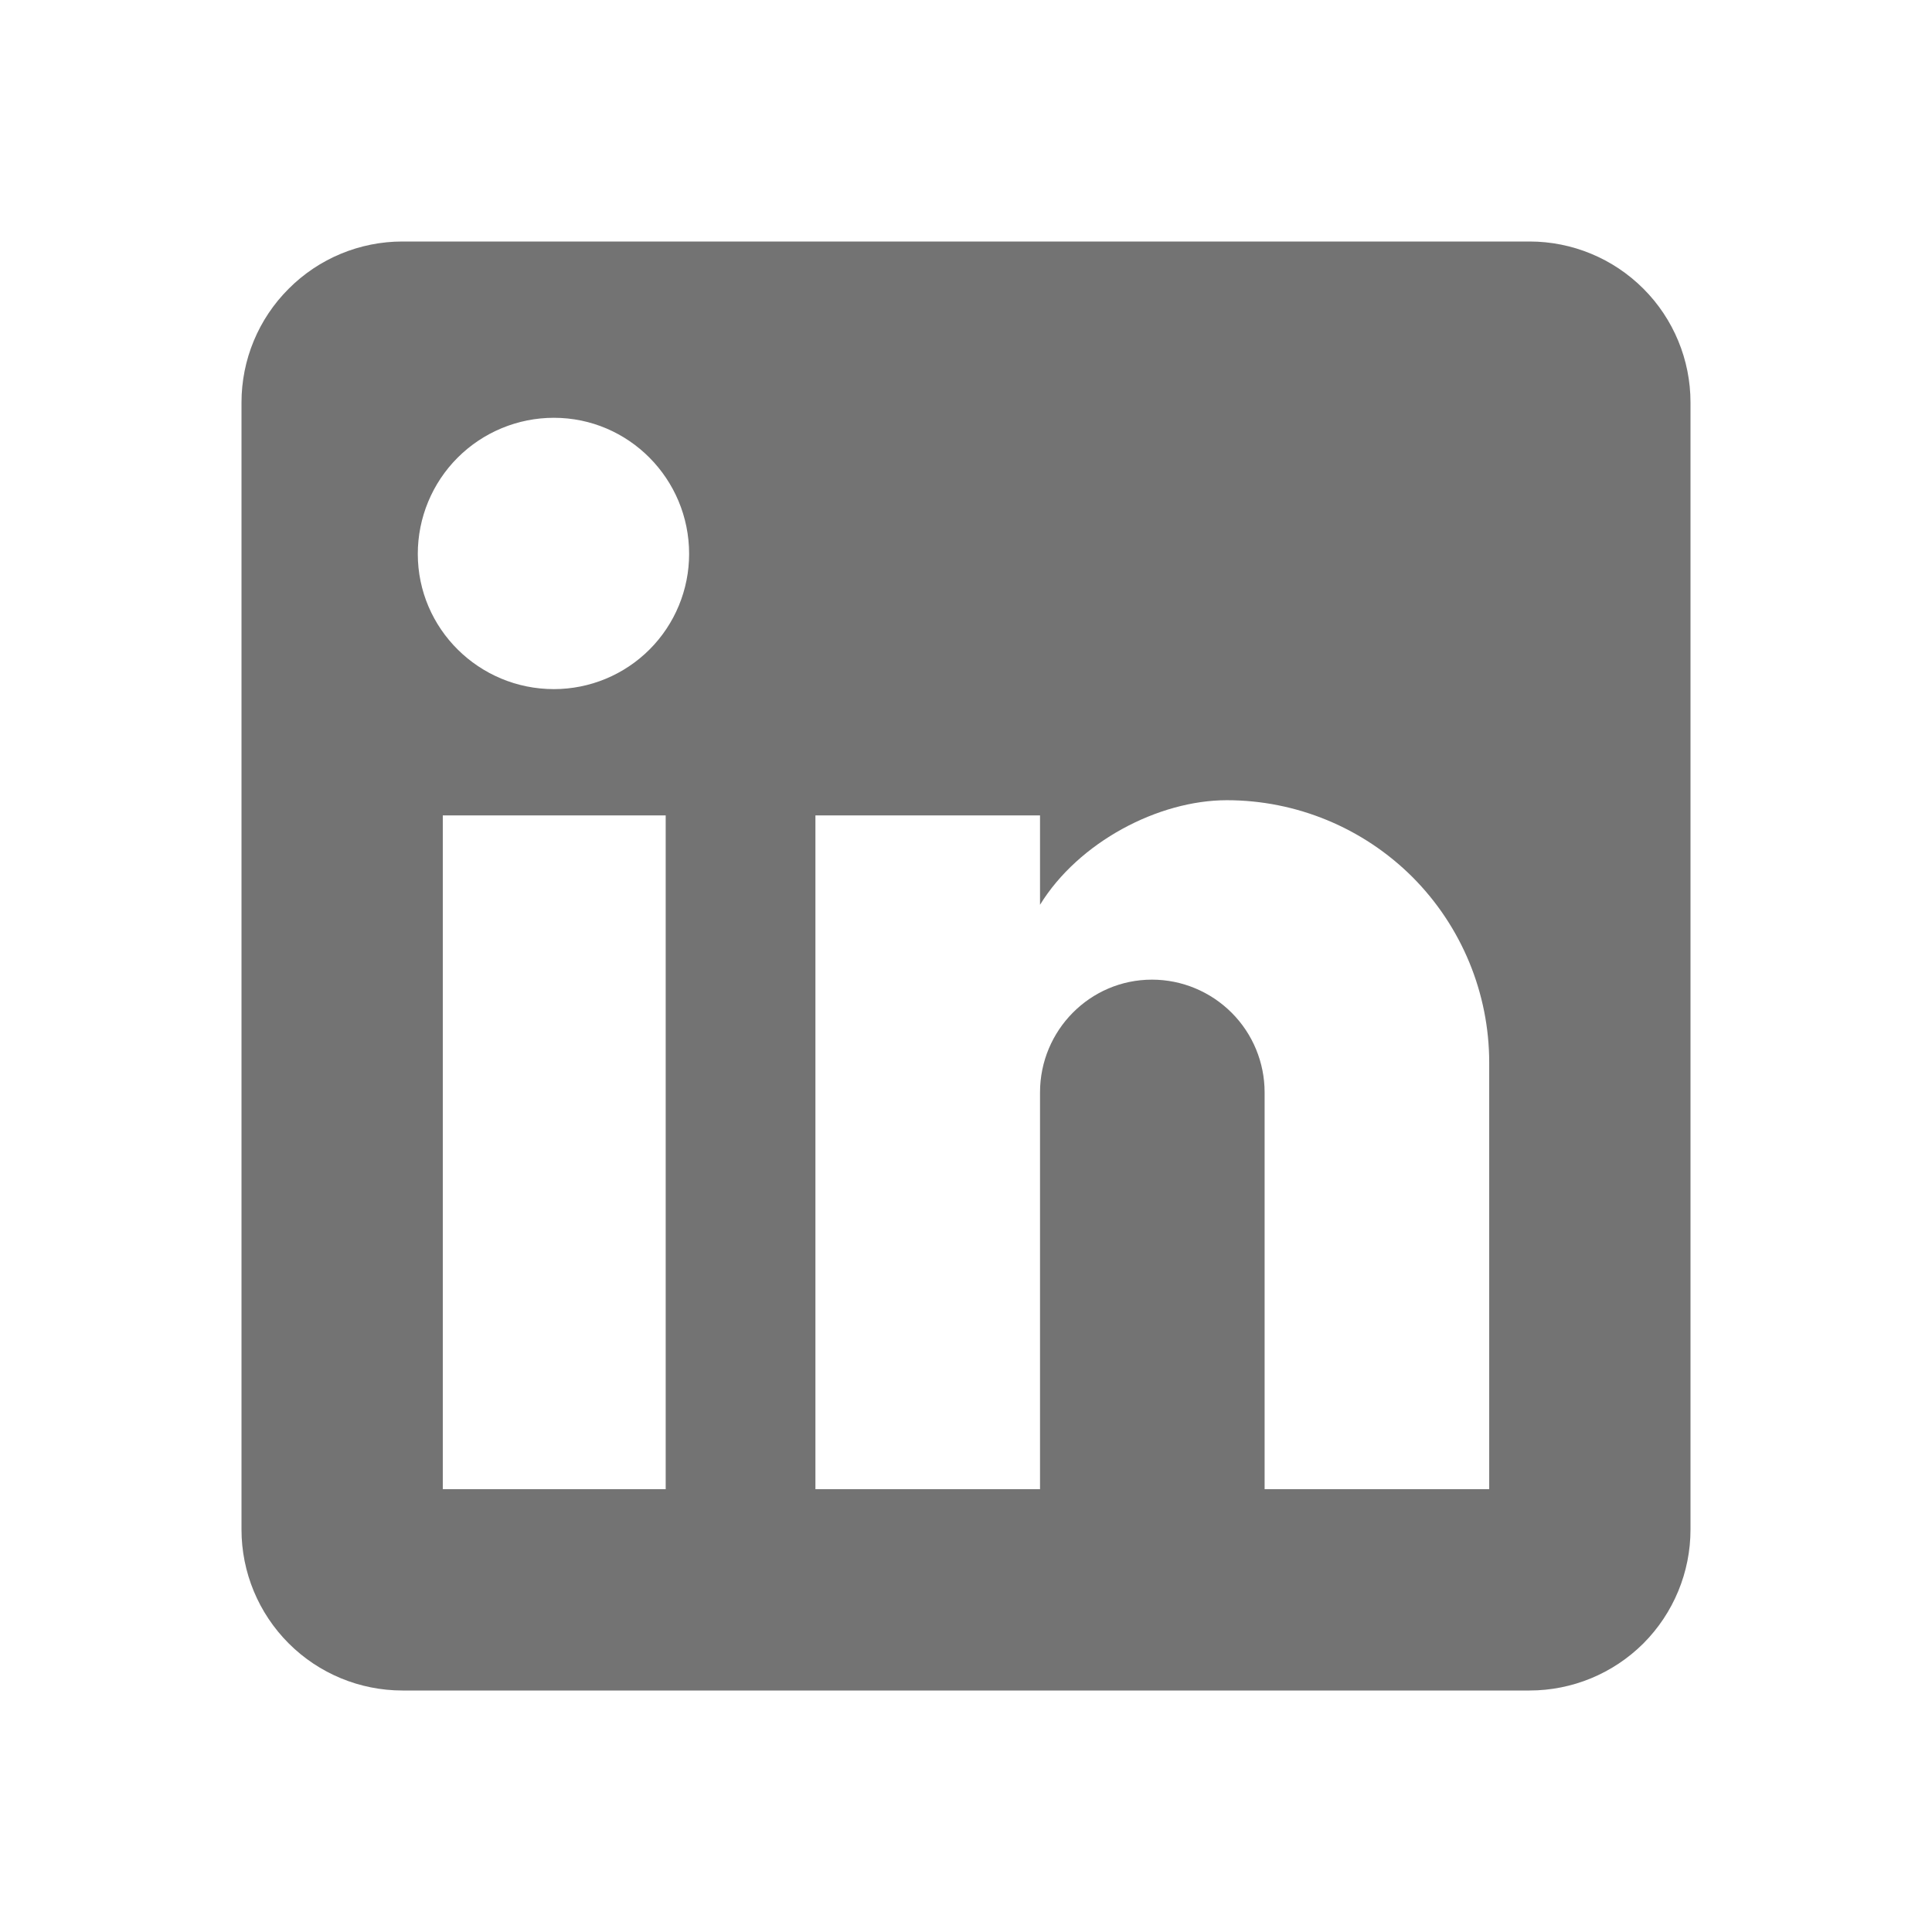
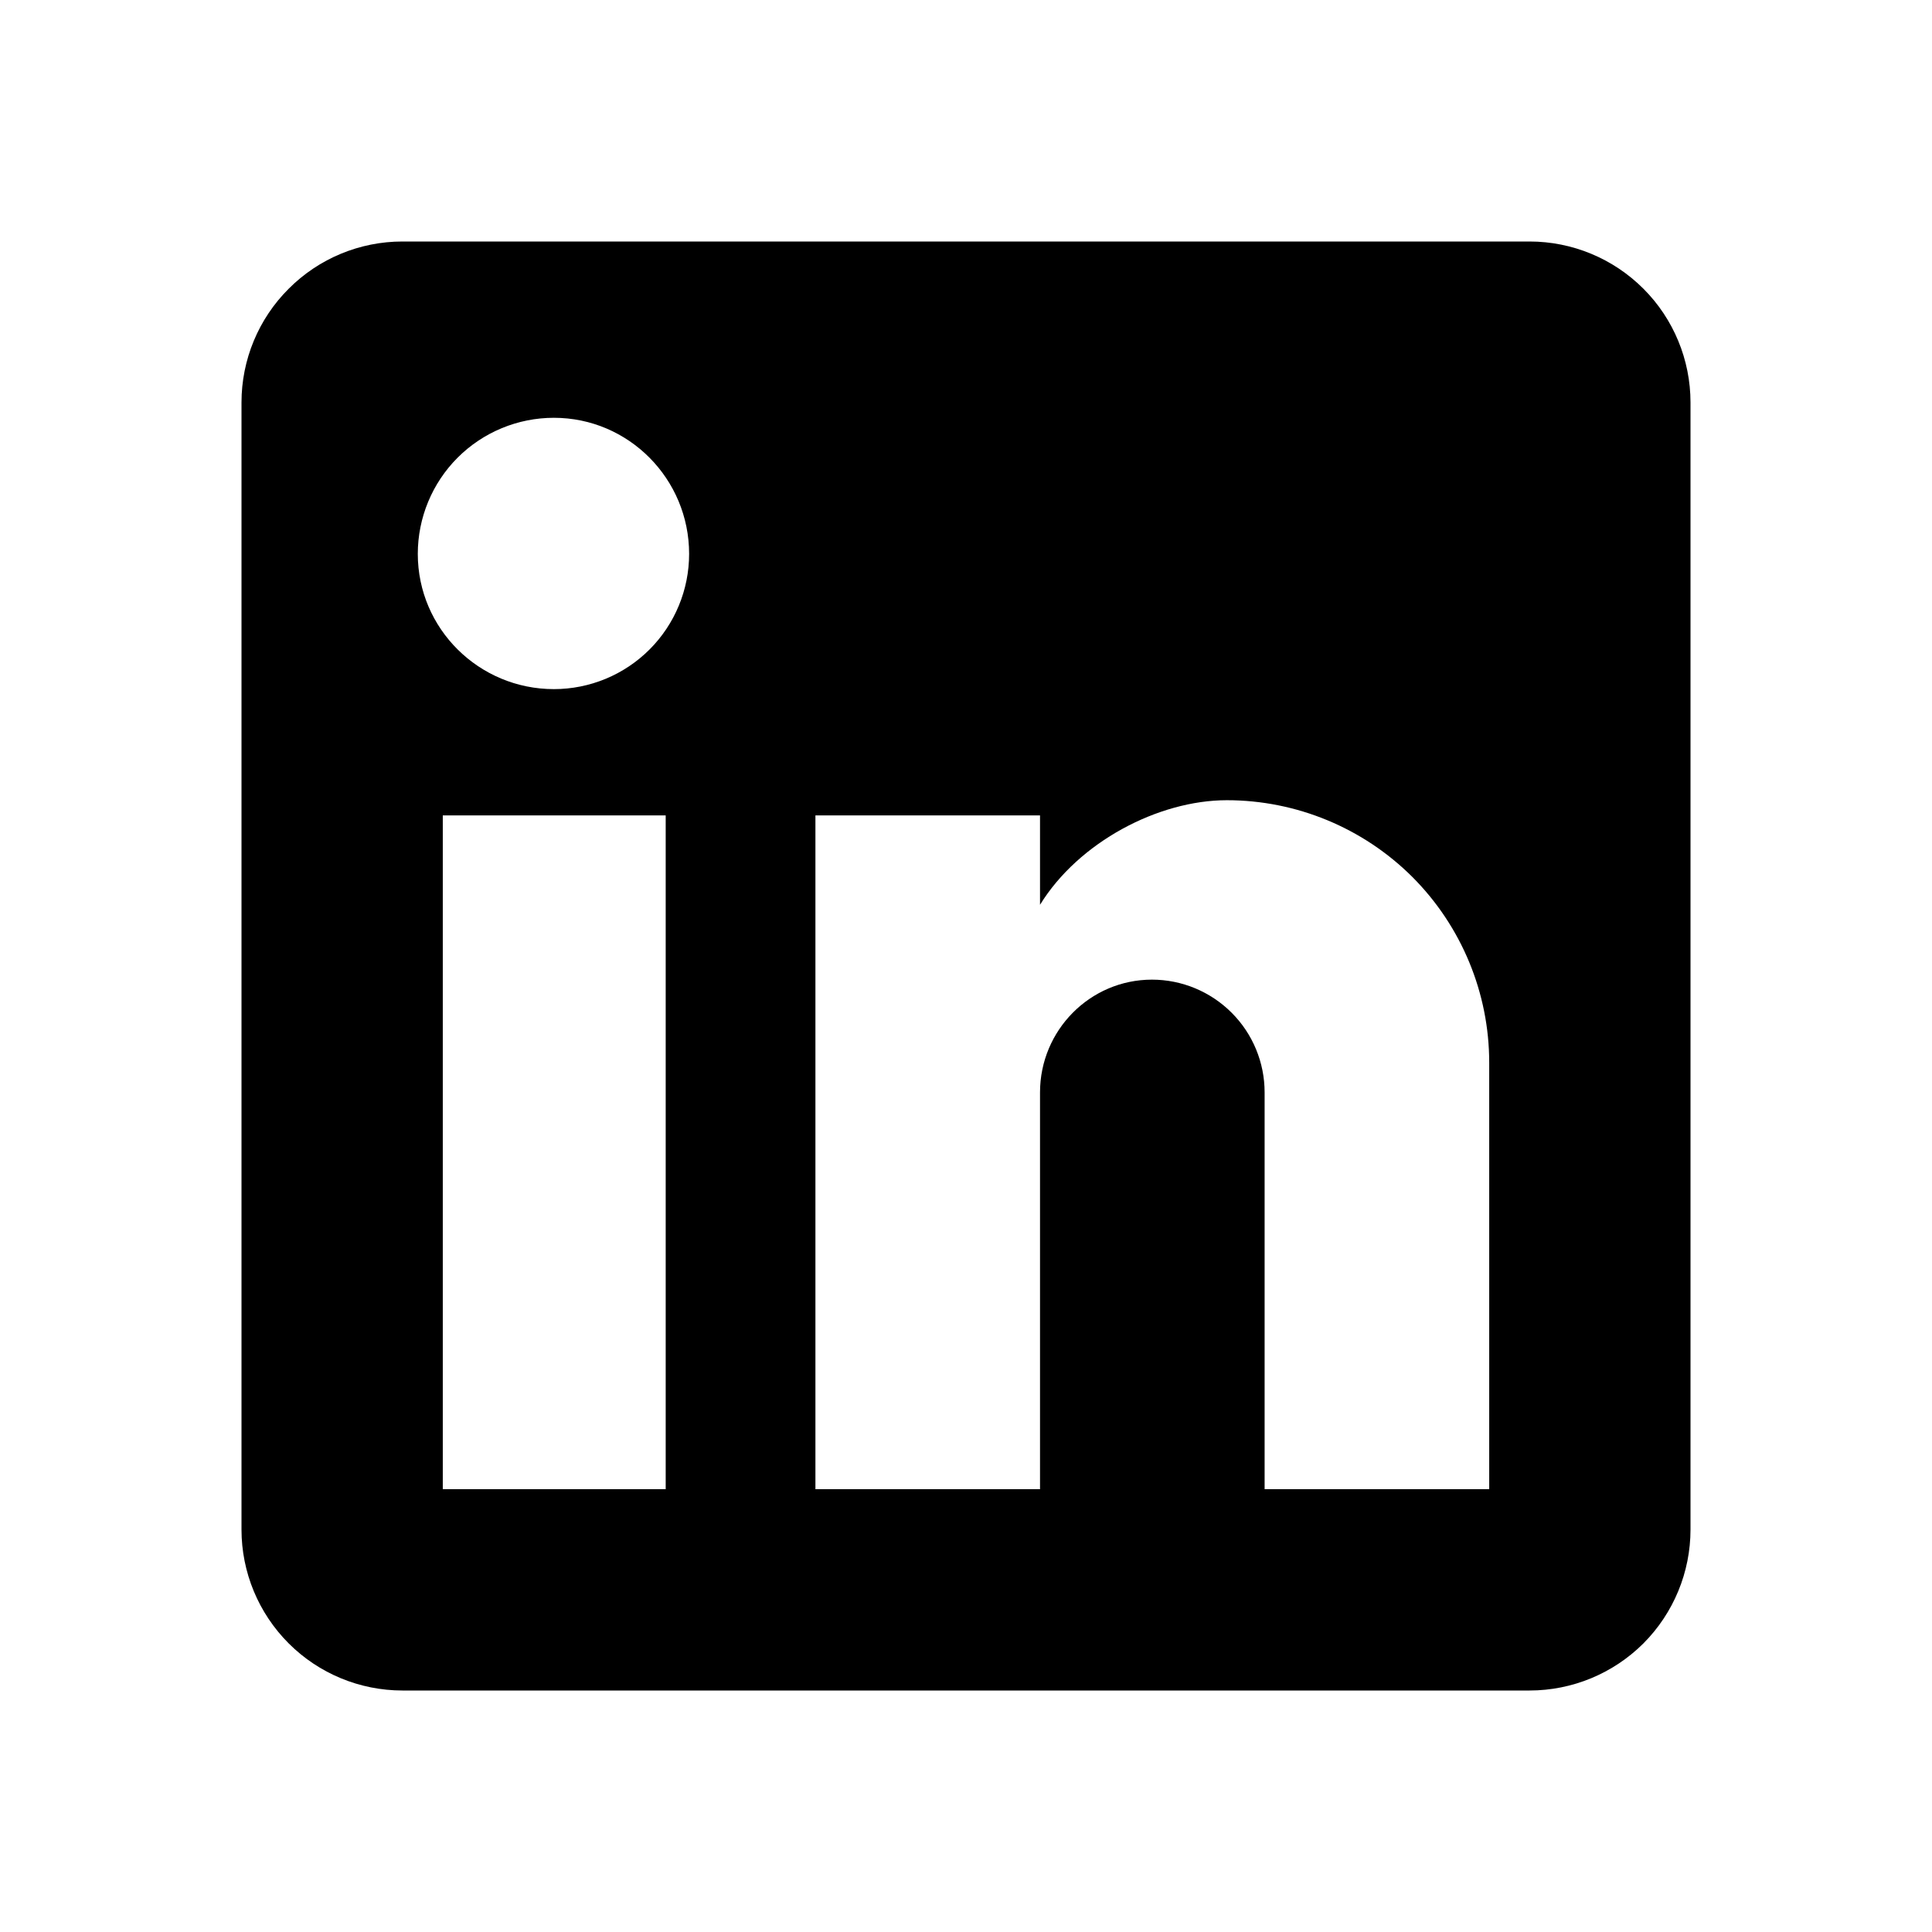
<svg xmlns="http://www.w3.org/2000/svg" width="16" height="16" viewBox="0 0 16 16" fill="none">
  <g id="mdi:linkedin">
-     <path id="Vector" d="M12.667 2C13.02 2 13.359 2.14 13.61 2.391C13.86 2.641 14 2.98 14 3.333V12.667C14 13.02 13.86 13.359 13.61 13.61C13.359 13.86 13.02 14 12.667 14H3.333C2.98 14 2.641 13.86 2.391 13.61C2.14 13.359 2 13.02 2 12.667V3.333C2 2.98 2.14 2.641 2.391 2.391C2.641 2.14 2.98 2 3.333 2H12.667ZM12.333 12.333V8.8C12.333 8.224 12.104 7.671 11.697 7.263C11.289 6.856 10.736 6.627 10.16 6.627C9.593 6.627 8.933 6.973 8.613 7.493V6.753H6.753V12.333H8.613V9.047C8.613 8.533 9.027 8.113 9.54 8.113C9.788 8.113 10.025 8.212 10.2 8.387C10.375 8.562 10.473 8.799 10.473 9.047V12.333H12.333ZM4.587 5.707C4.884 5.707 5.169 5.589 5.379 5.379C5.589 5.169 5.707 4.884 5.707 4.587C5.707 3.967 5.207 3.46 4.587 3.46C4.288 3.46 4.001 3.579 3.79 3.79C3.579 4.001 3.46 4.288 3.46 4.587C3.46 5.207 3.967 5.707 4.587 5.707ZM5.513 12.333V6.753H3.667V12.333H5.513Z" fill="#737373" />
+     <path id="Vector" d="M12.667 2C13.02 2 13.359 2.14 13.61 2.391C13.86 2.641 14 2.98 14 3.333V12.667C14 13.02 13.86 13.359 13.61 13.61C13.359 13.86 13.02 14 12.667 14H3.333C2.98 14 2.641 13.86 2.391 13.61C2.14 13.359 2 13.02 2 12.667V3.333C2 2.98 2.14 2.641 2.391 2.391C2.641 2.14 2.98 2 3.333 2H12.667ZM12.333 12.333V8.8C12.333 8.224 12.104 7.671 11.697 7.263C11.289 6.856 10.736 6.627 10.16 6.627C9.593 6.627 8.933 6.973 8.613 7.493V6.753H6.753V12.333H8.613V9.047C8.613 8.533 9.027 8.113 9.54 8.113C9.788 8.113 10.025 8.212 10.2 8.387C10.375 8.562 10.473 8.799 10.473 9.047V12.333H12.333ZM4.587 5.707C4.884 5.707 5.169 5.589 5.379 5.379C5.589 5.169 5.707 4.884 5.707 4.587C5.707 3.967 5.207 3.46 4.587 3.46C4.288 3.46 4.001 3.579 3.79 3.79C3.579 4.001 3.46 4.288 3.46 4.587C3.46 5.207 3.967 5.707 4.587 5.707ZM5.513 12.333V6.753H3.667V12.333H5.513Z" fill="currentColor" />
  </g>
</svg>
